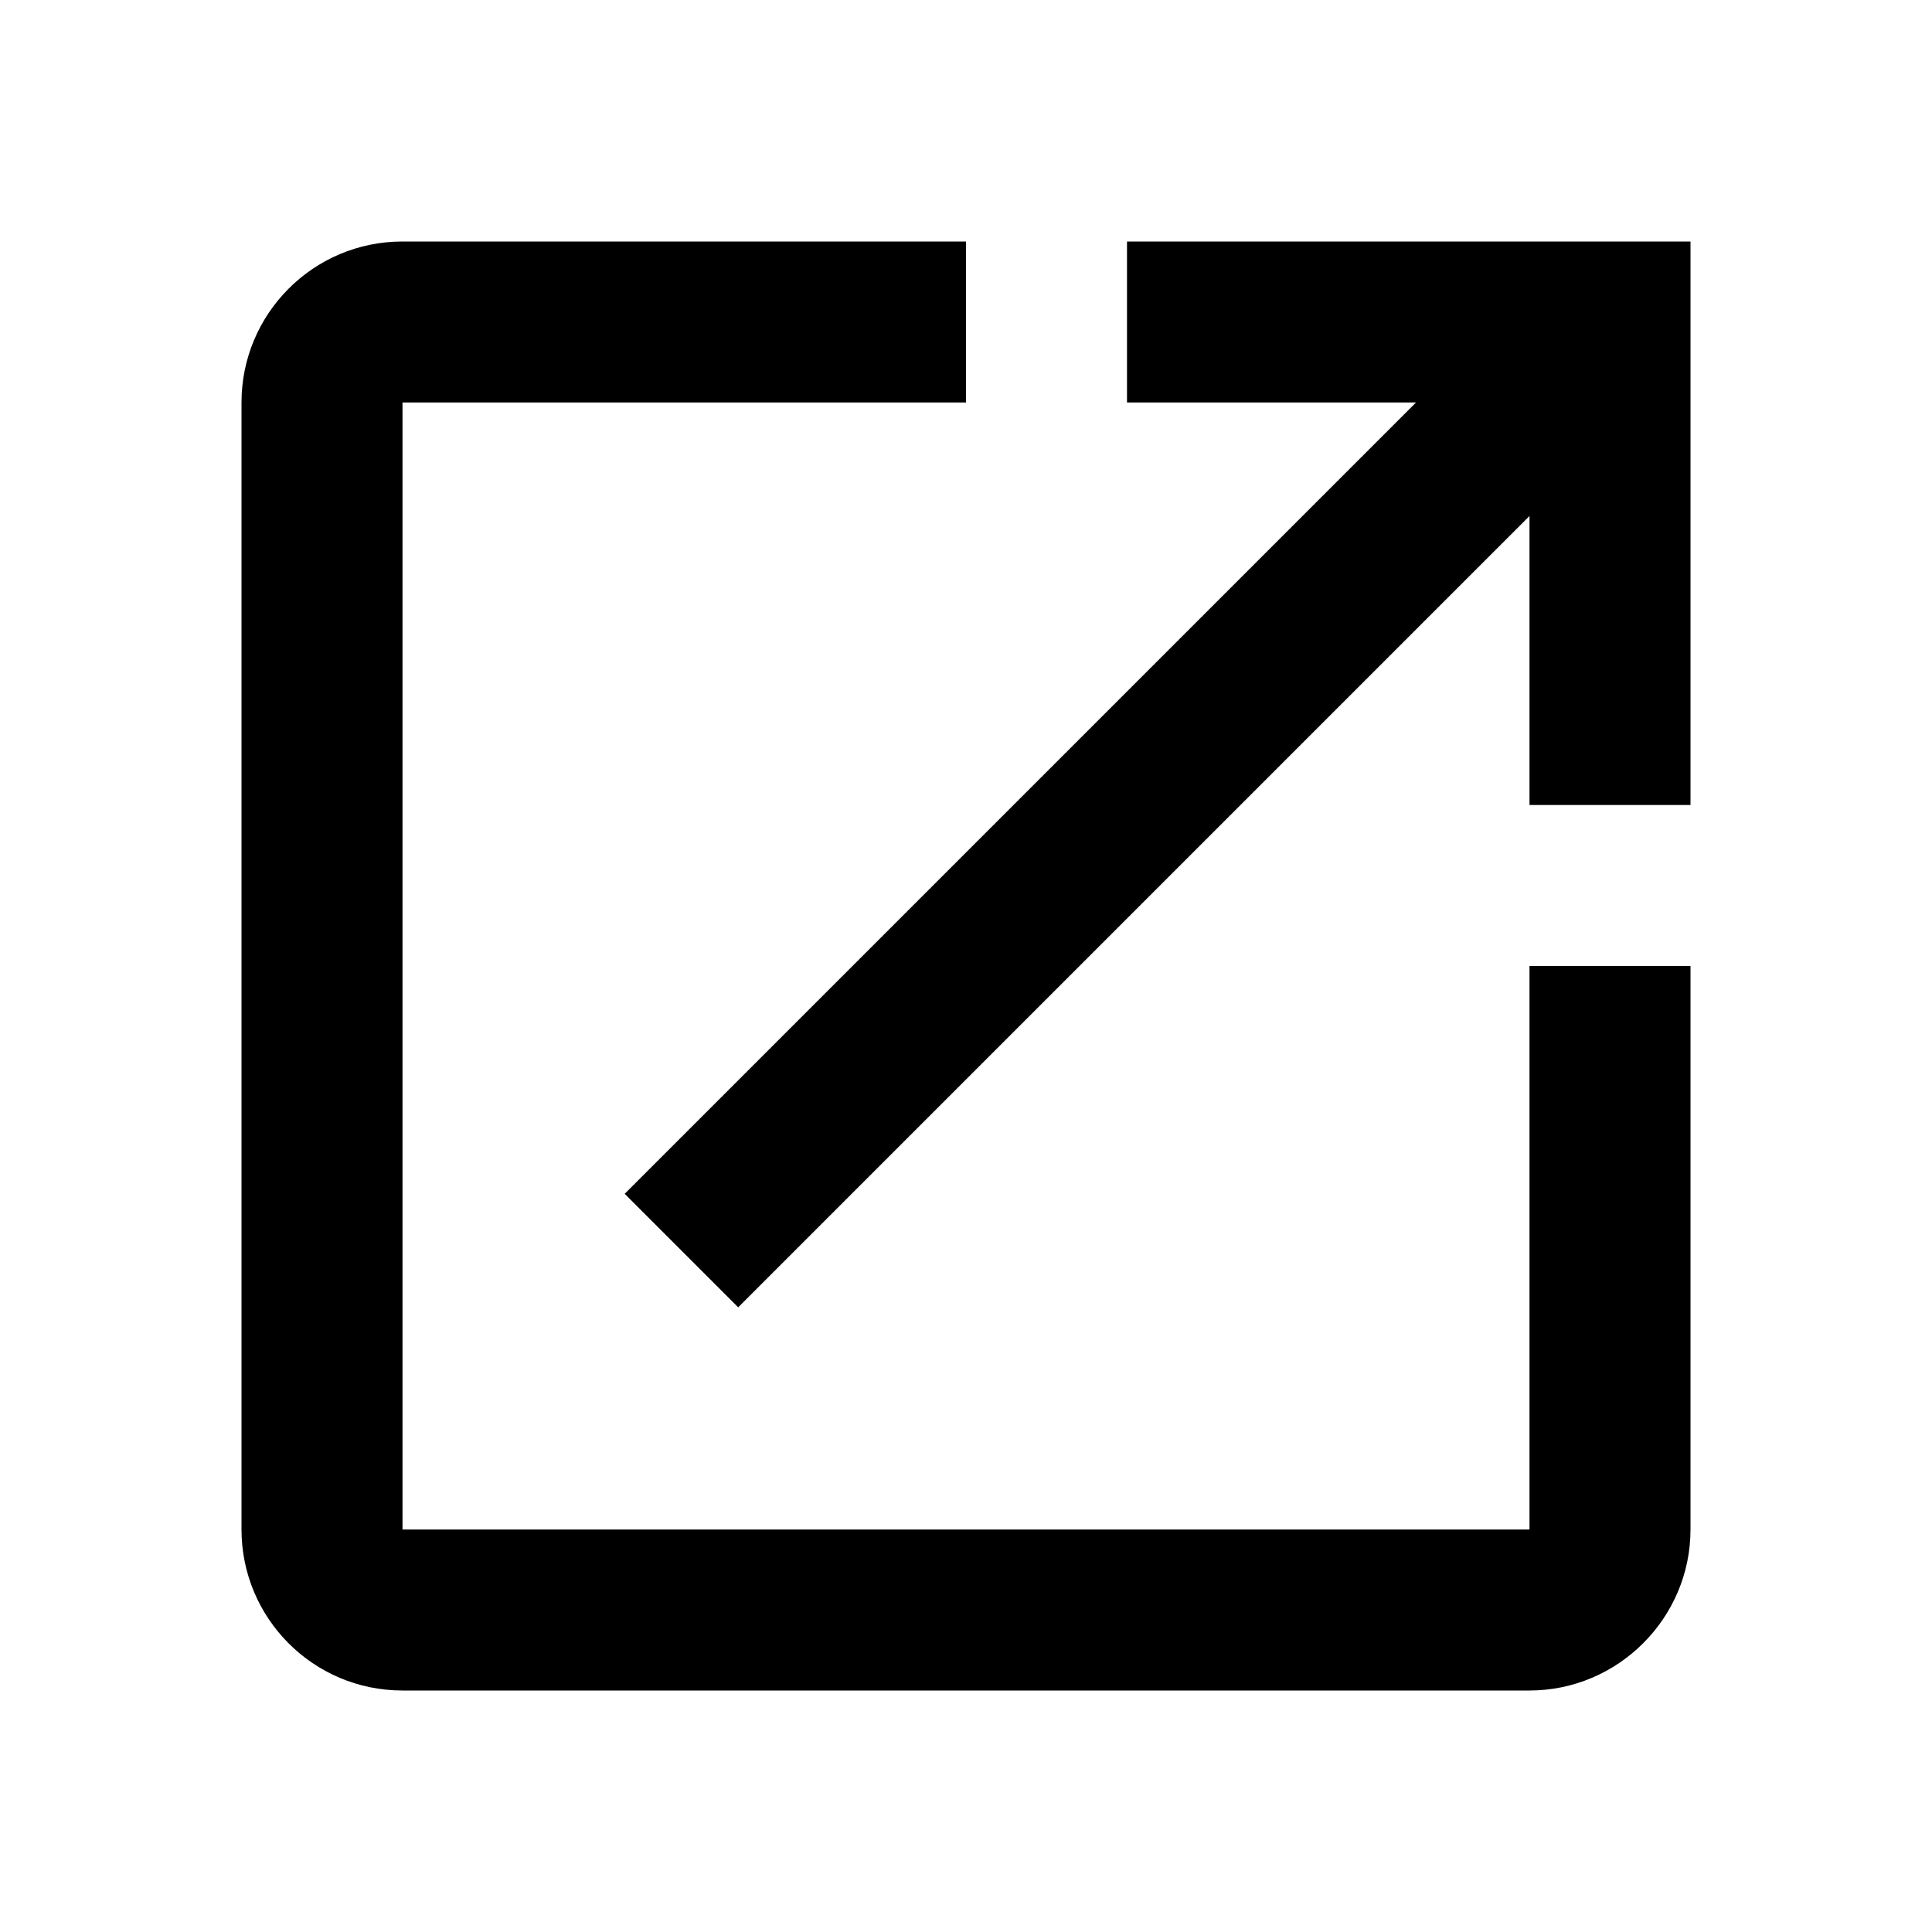
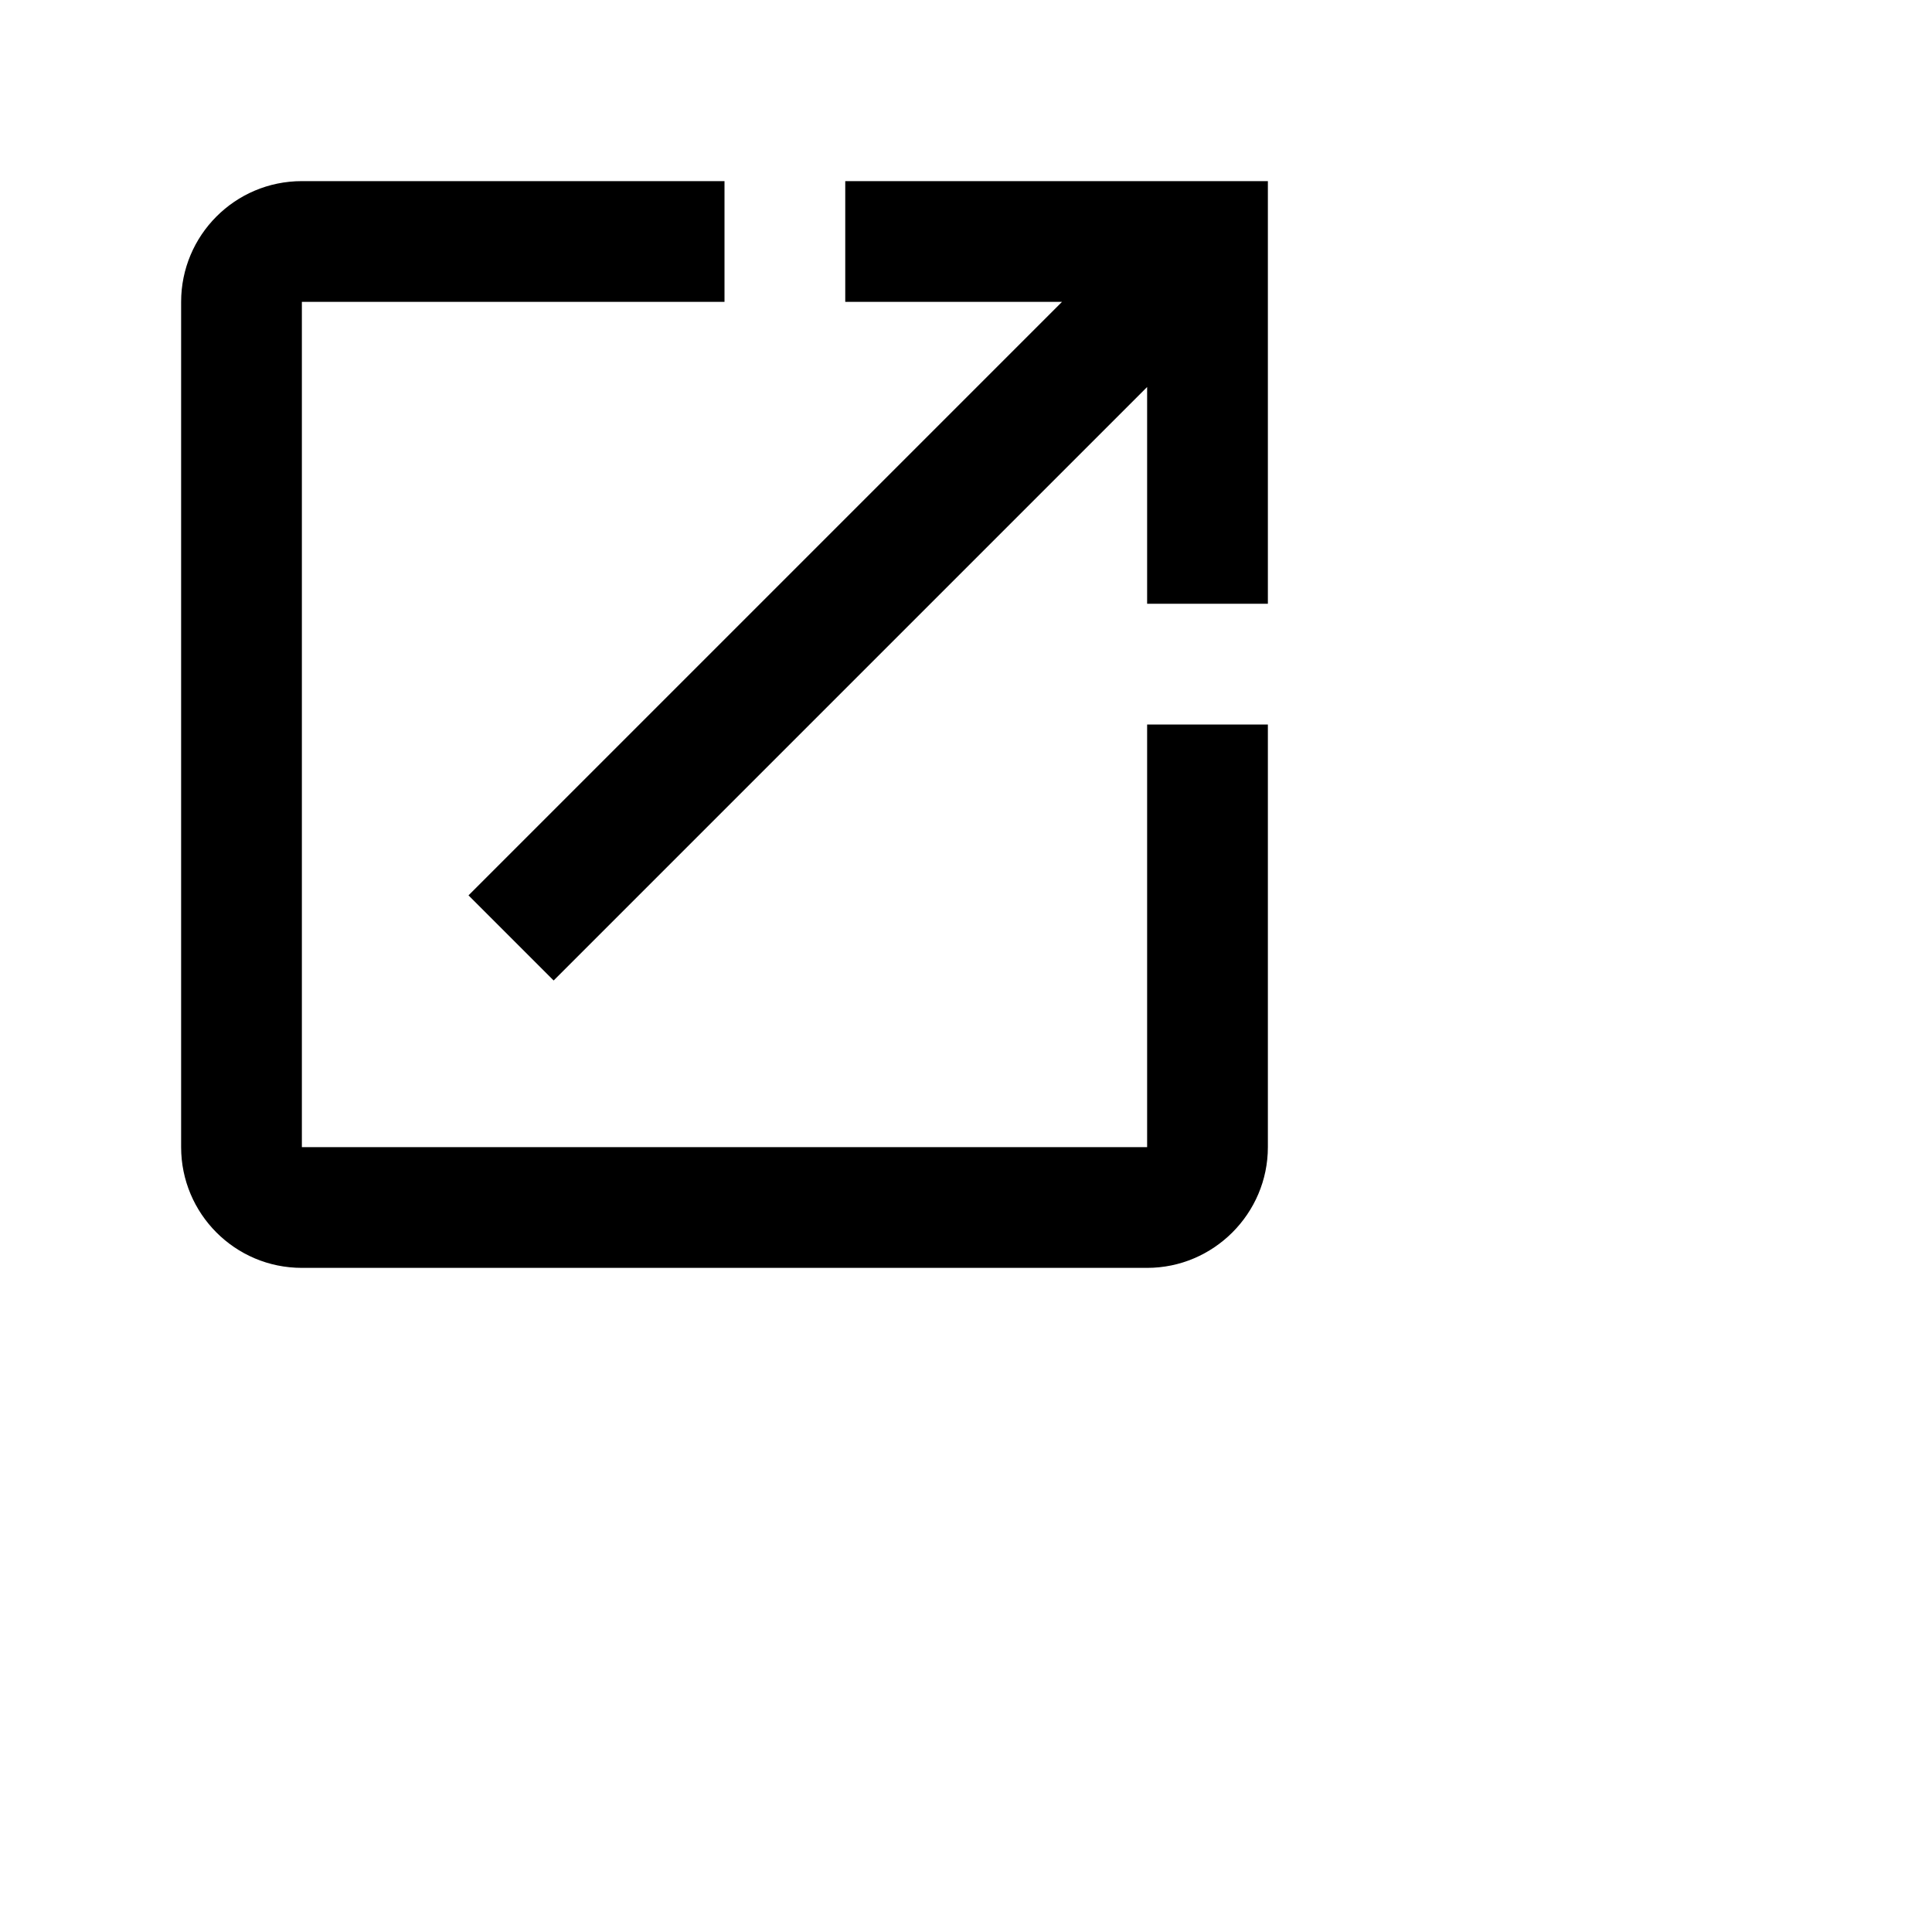
- <svg xmlns="http://www.w3.org/2000/svg" width="100%" height="100%" viewBox="0 0 24 24">
+ <svg xmlns="http://www.w3.org/2000/svg" width="32" height="32" viewBox="0 0 32 32">
  <path fill="none" d="M0 0h24v24H0V0z" />
  <path d="M19 19H5V5h7V3H5c-1.11 0-2 .9-2 2v14c0 1.1.89 2 2 2h14c1.1 0 2-.9 2-2v-7h-2v7zM14 3v2h3.59l-9.83 9.83 1.41 1.41L19 6.41V10h2V3h-7z" />
</svg>
